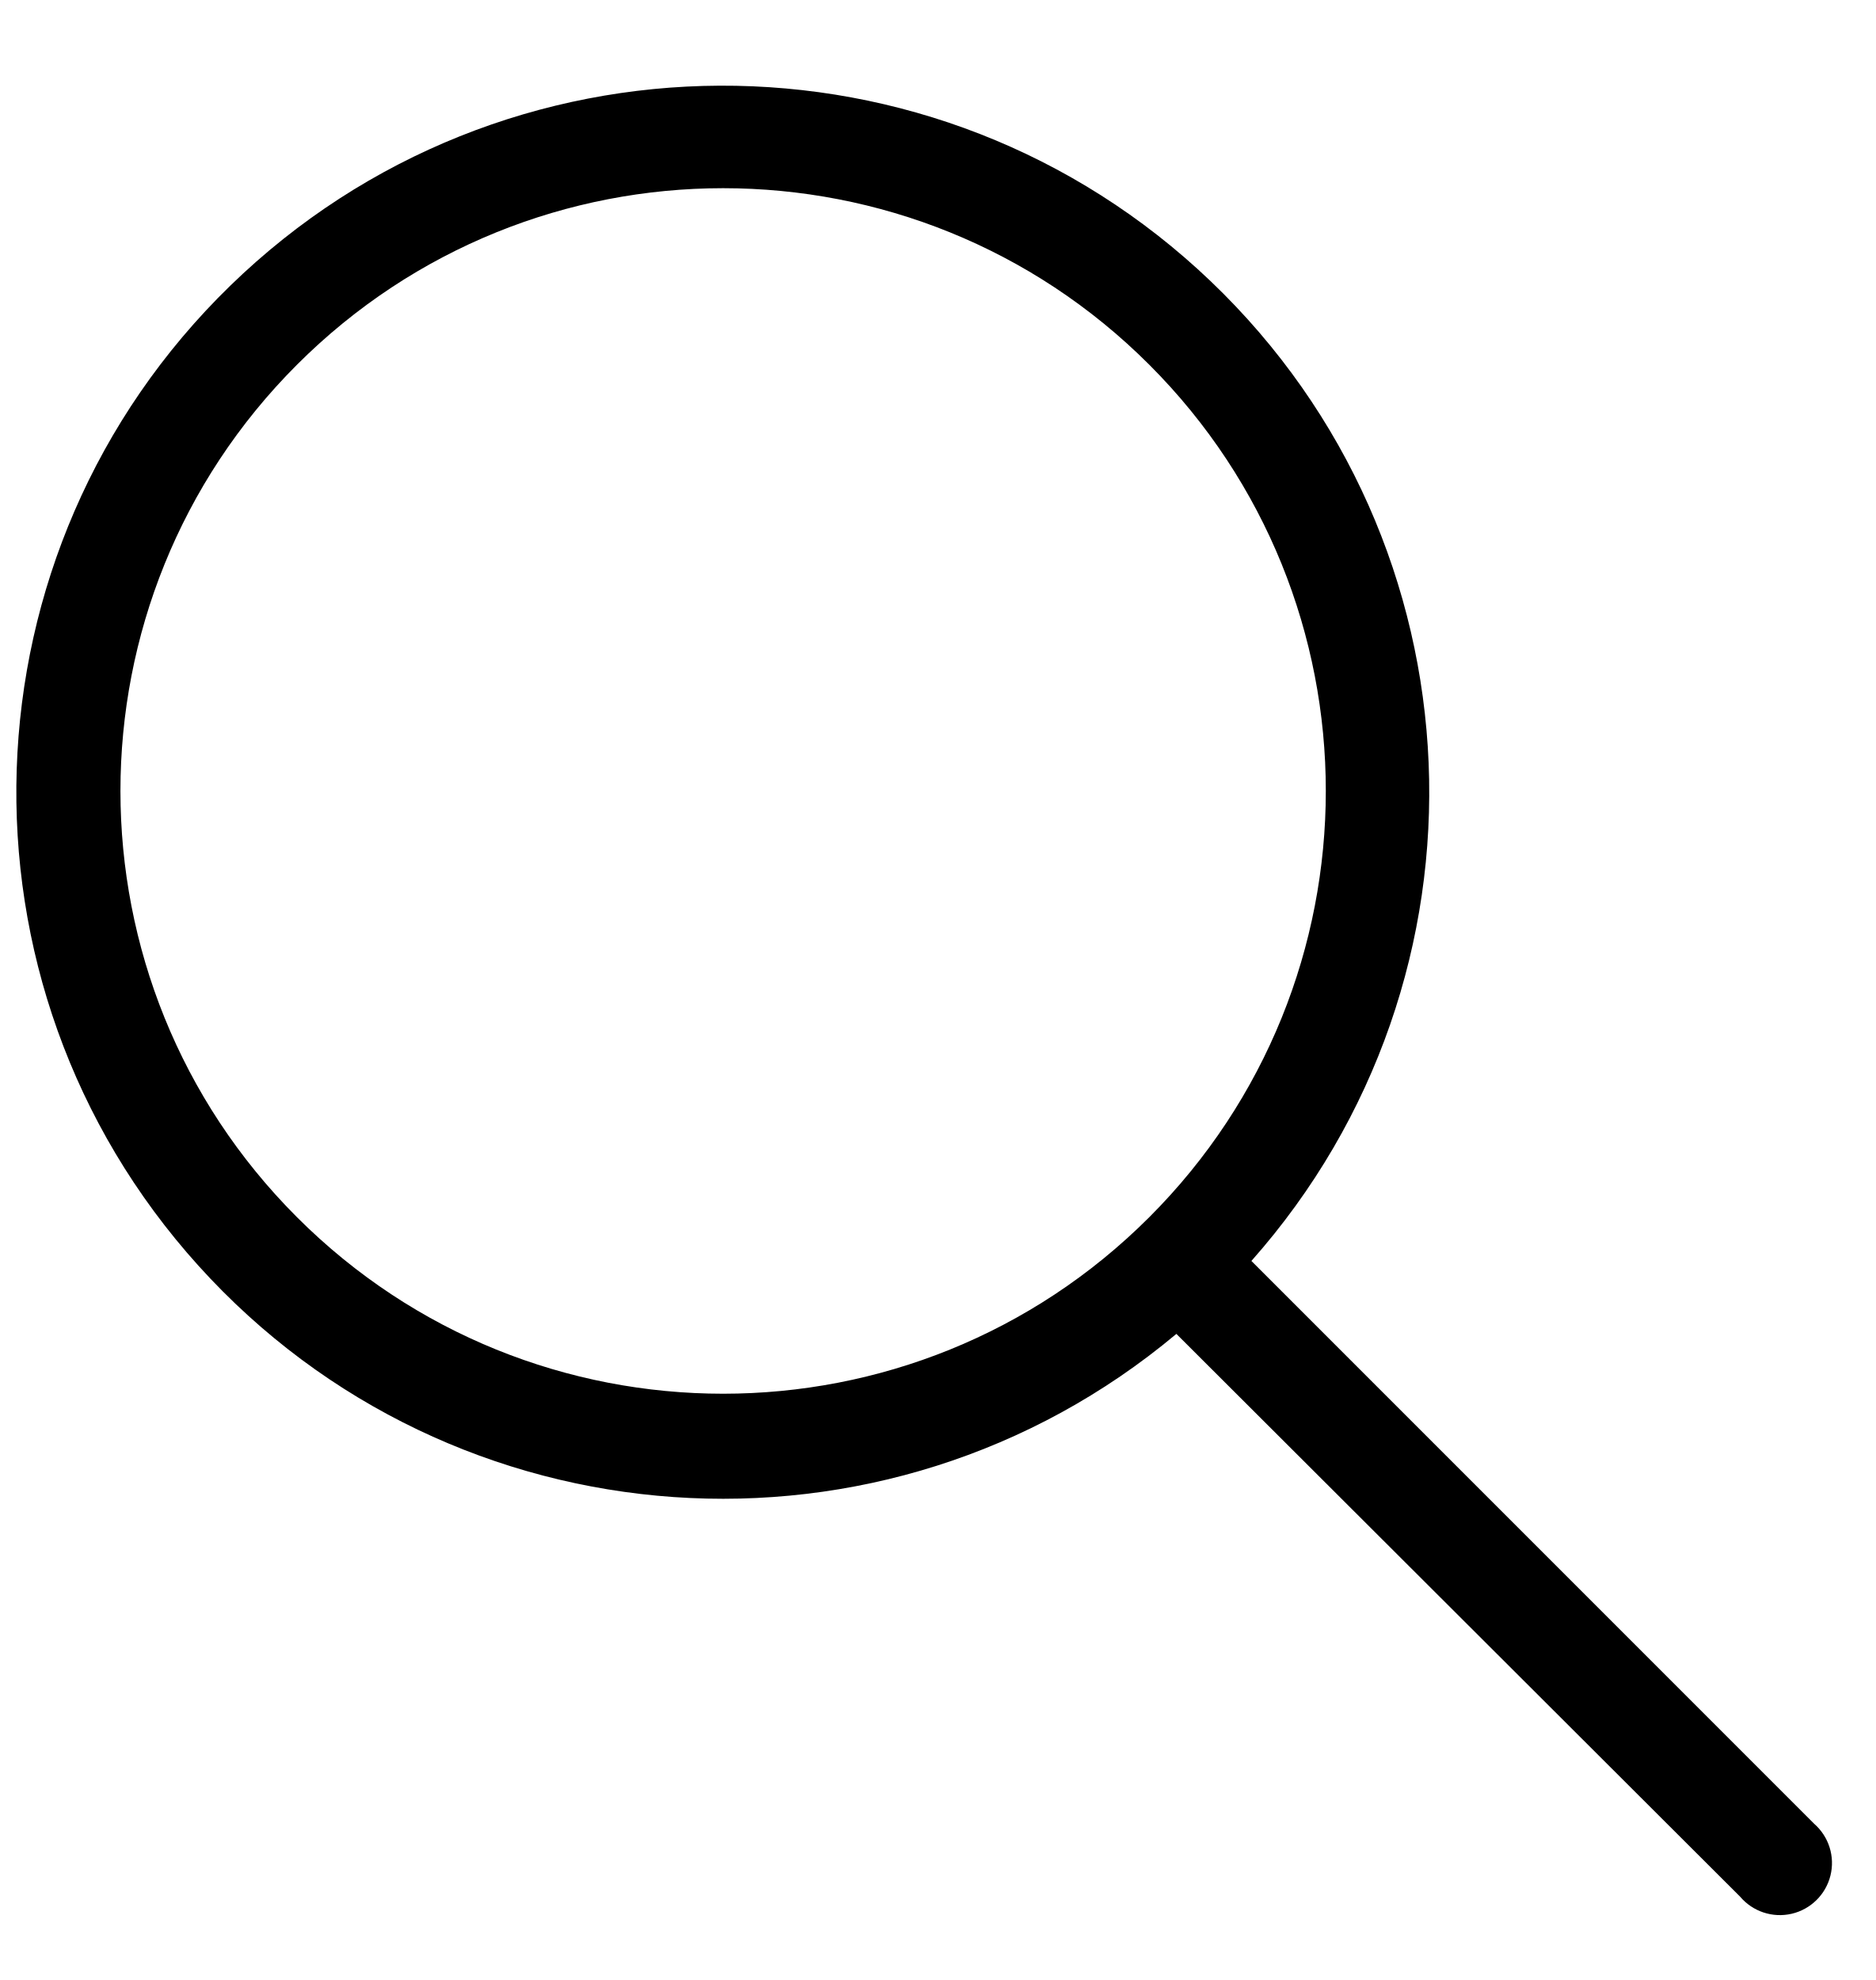
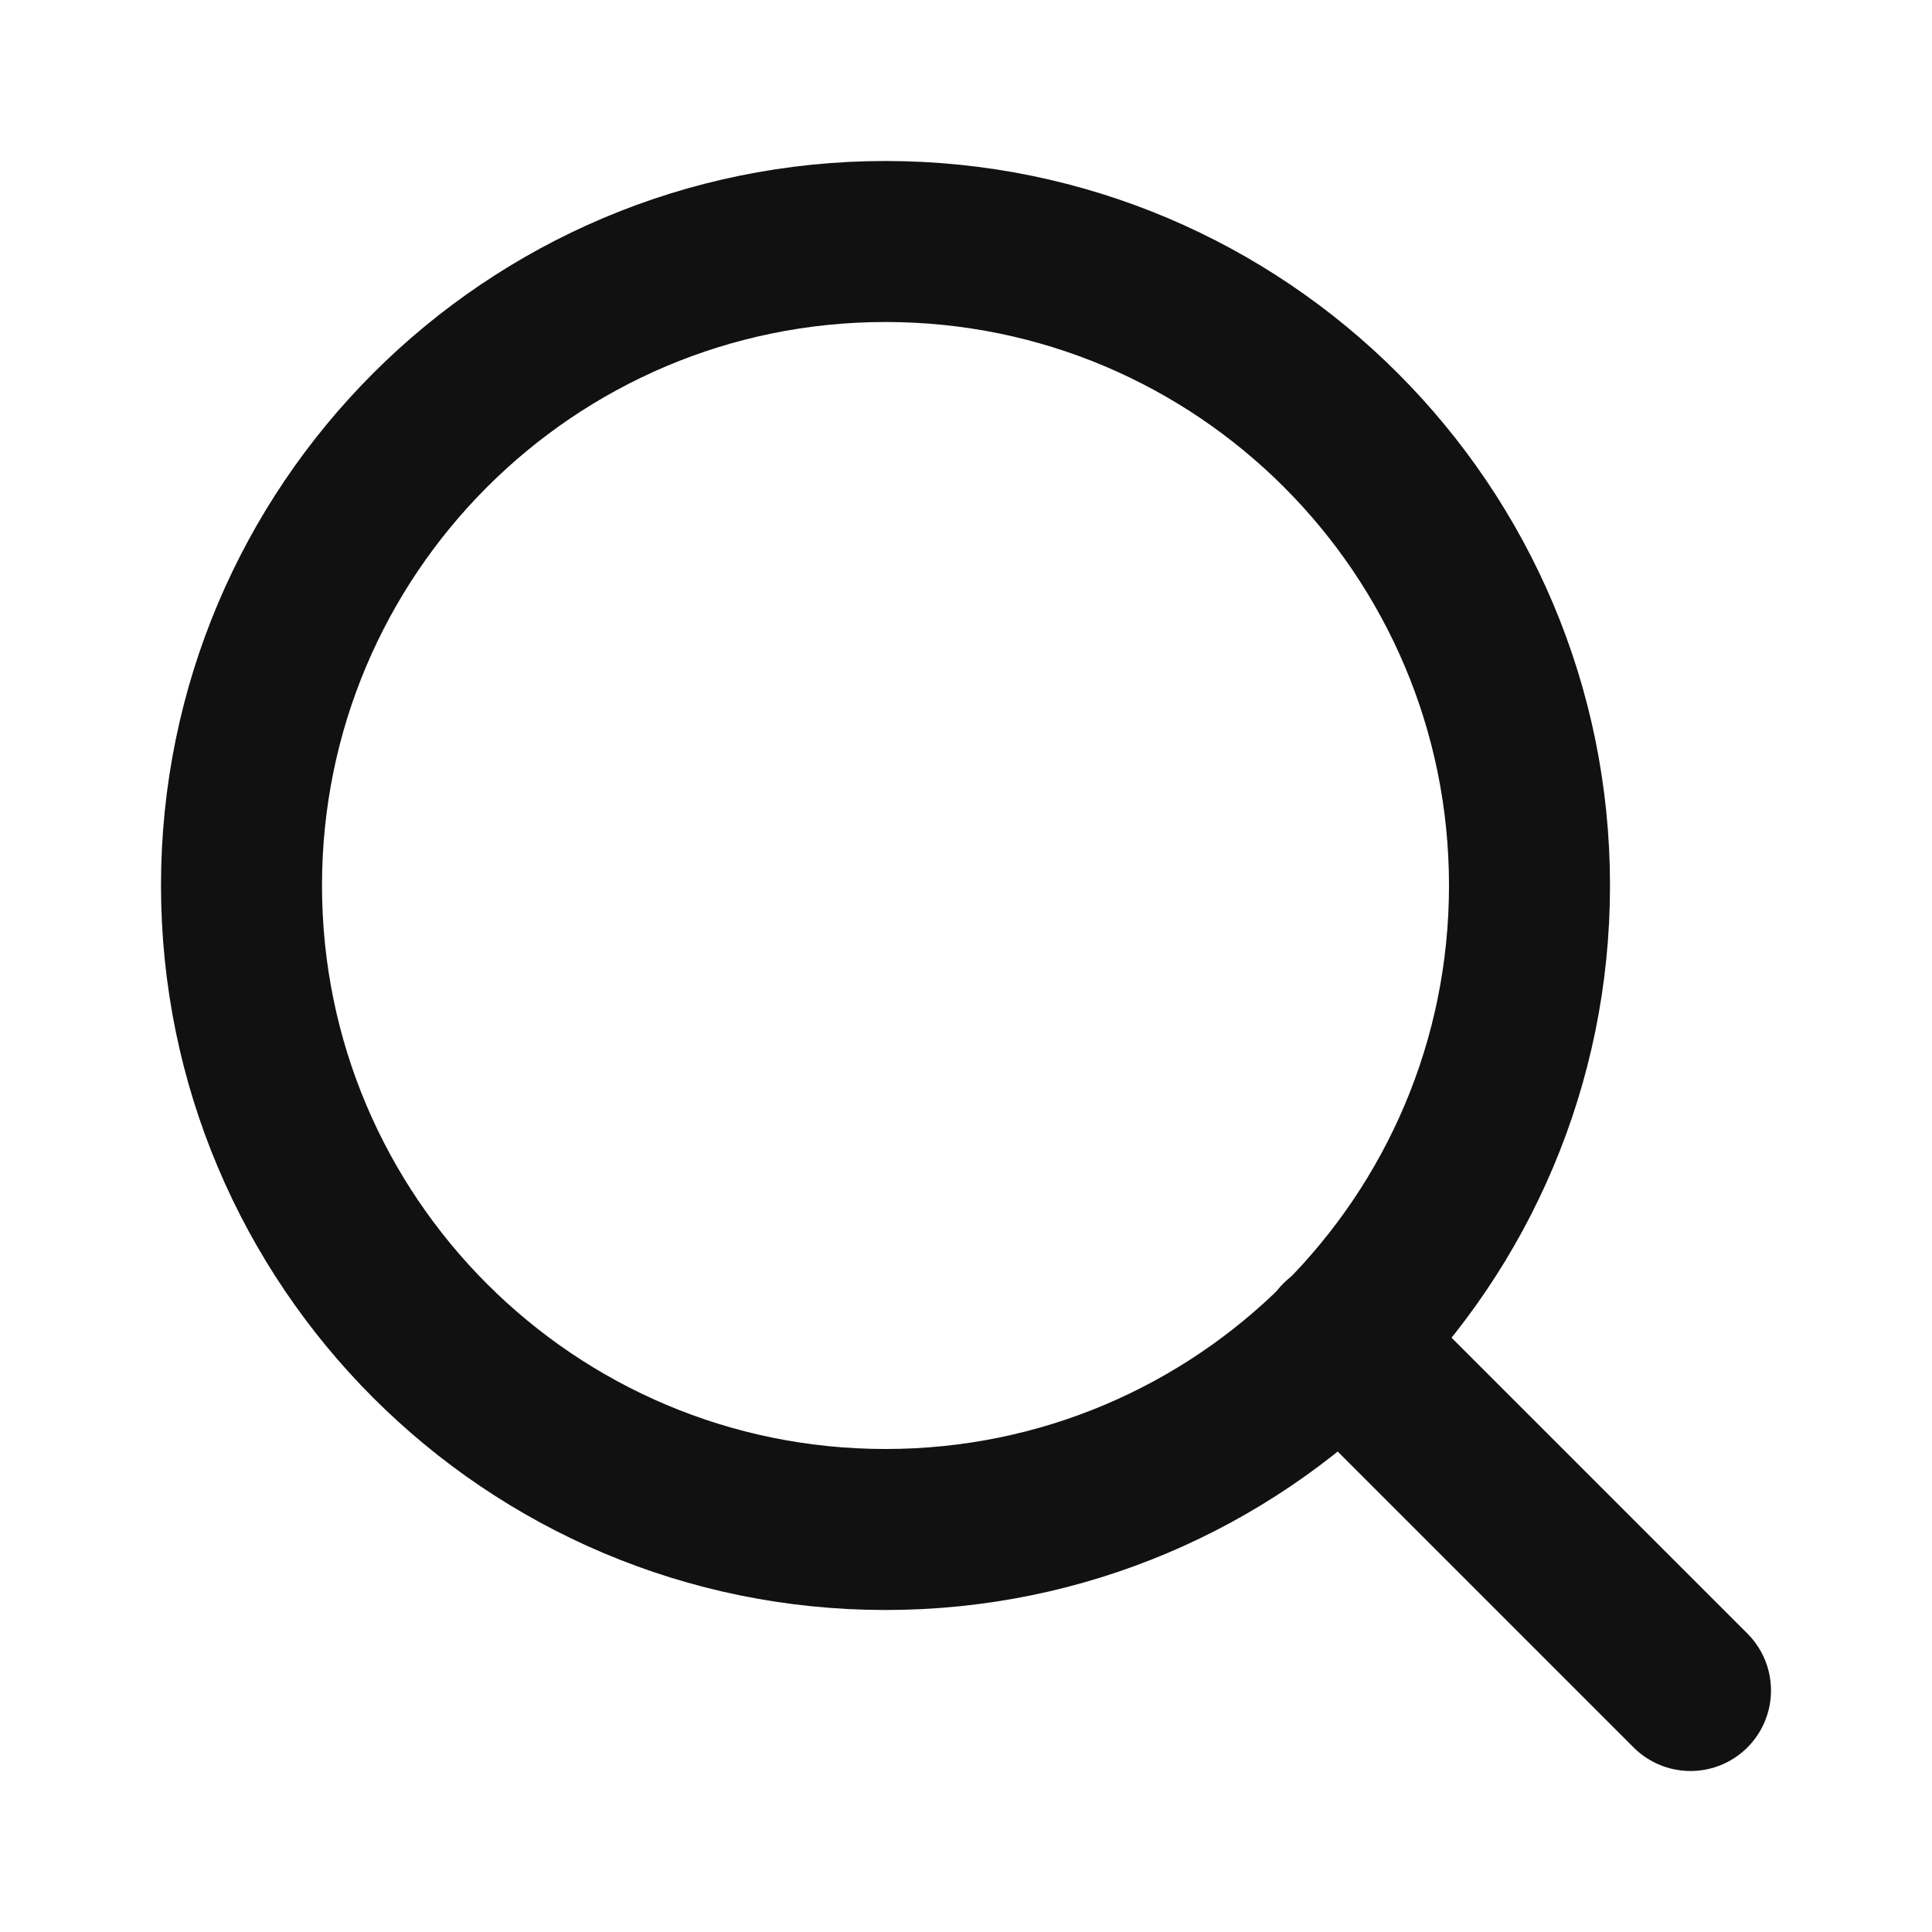
- <svg fill="none" class="icon icon-search" viewBox="0 0 18 19">
-   <path fill="currentColor" fill-rule="evenodd" d="M11.03 11.68A5.784 5.784 0 1 1 2.85 3.5a5.784 5.784 0 0 1 8.18 8.18m.26 1.12a6.78 6.78 0 1 1 .72-.7l5.4 5.4a.5.5 0 1 1-.71.7z" clip-rule="evenodd" />
+ <svg xmlns="http://www.w3.org/2000/svg" width="24" height="24" viewBox="0 0 24 24" fill="none">
+   <path d="M11 19C15.418 19 19 15.418 19 11C19 6.582 15.418 3 11 3C6.582 3 3 6.582 3 11C3 15.418 6.582 19 11 19Z" stroke="#111111" stroke-width="2" stroke-linecap="round" stroke-linejoin="round" />
+   <path d="M21 21L16.65 16.65" stroke="#111111" stroke-width="2" stroke-linecap="round" stroke-linejoin="round" />
</svg>
